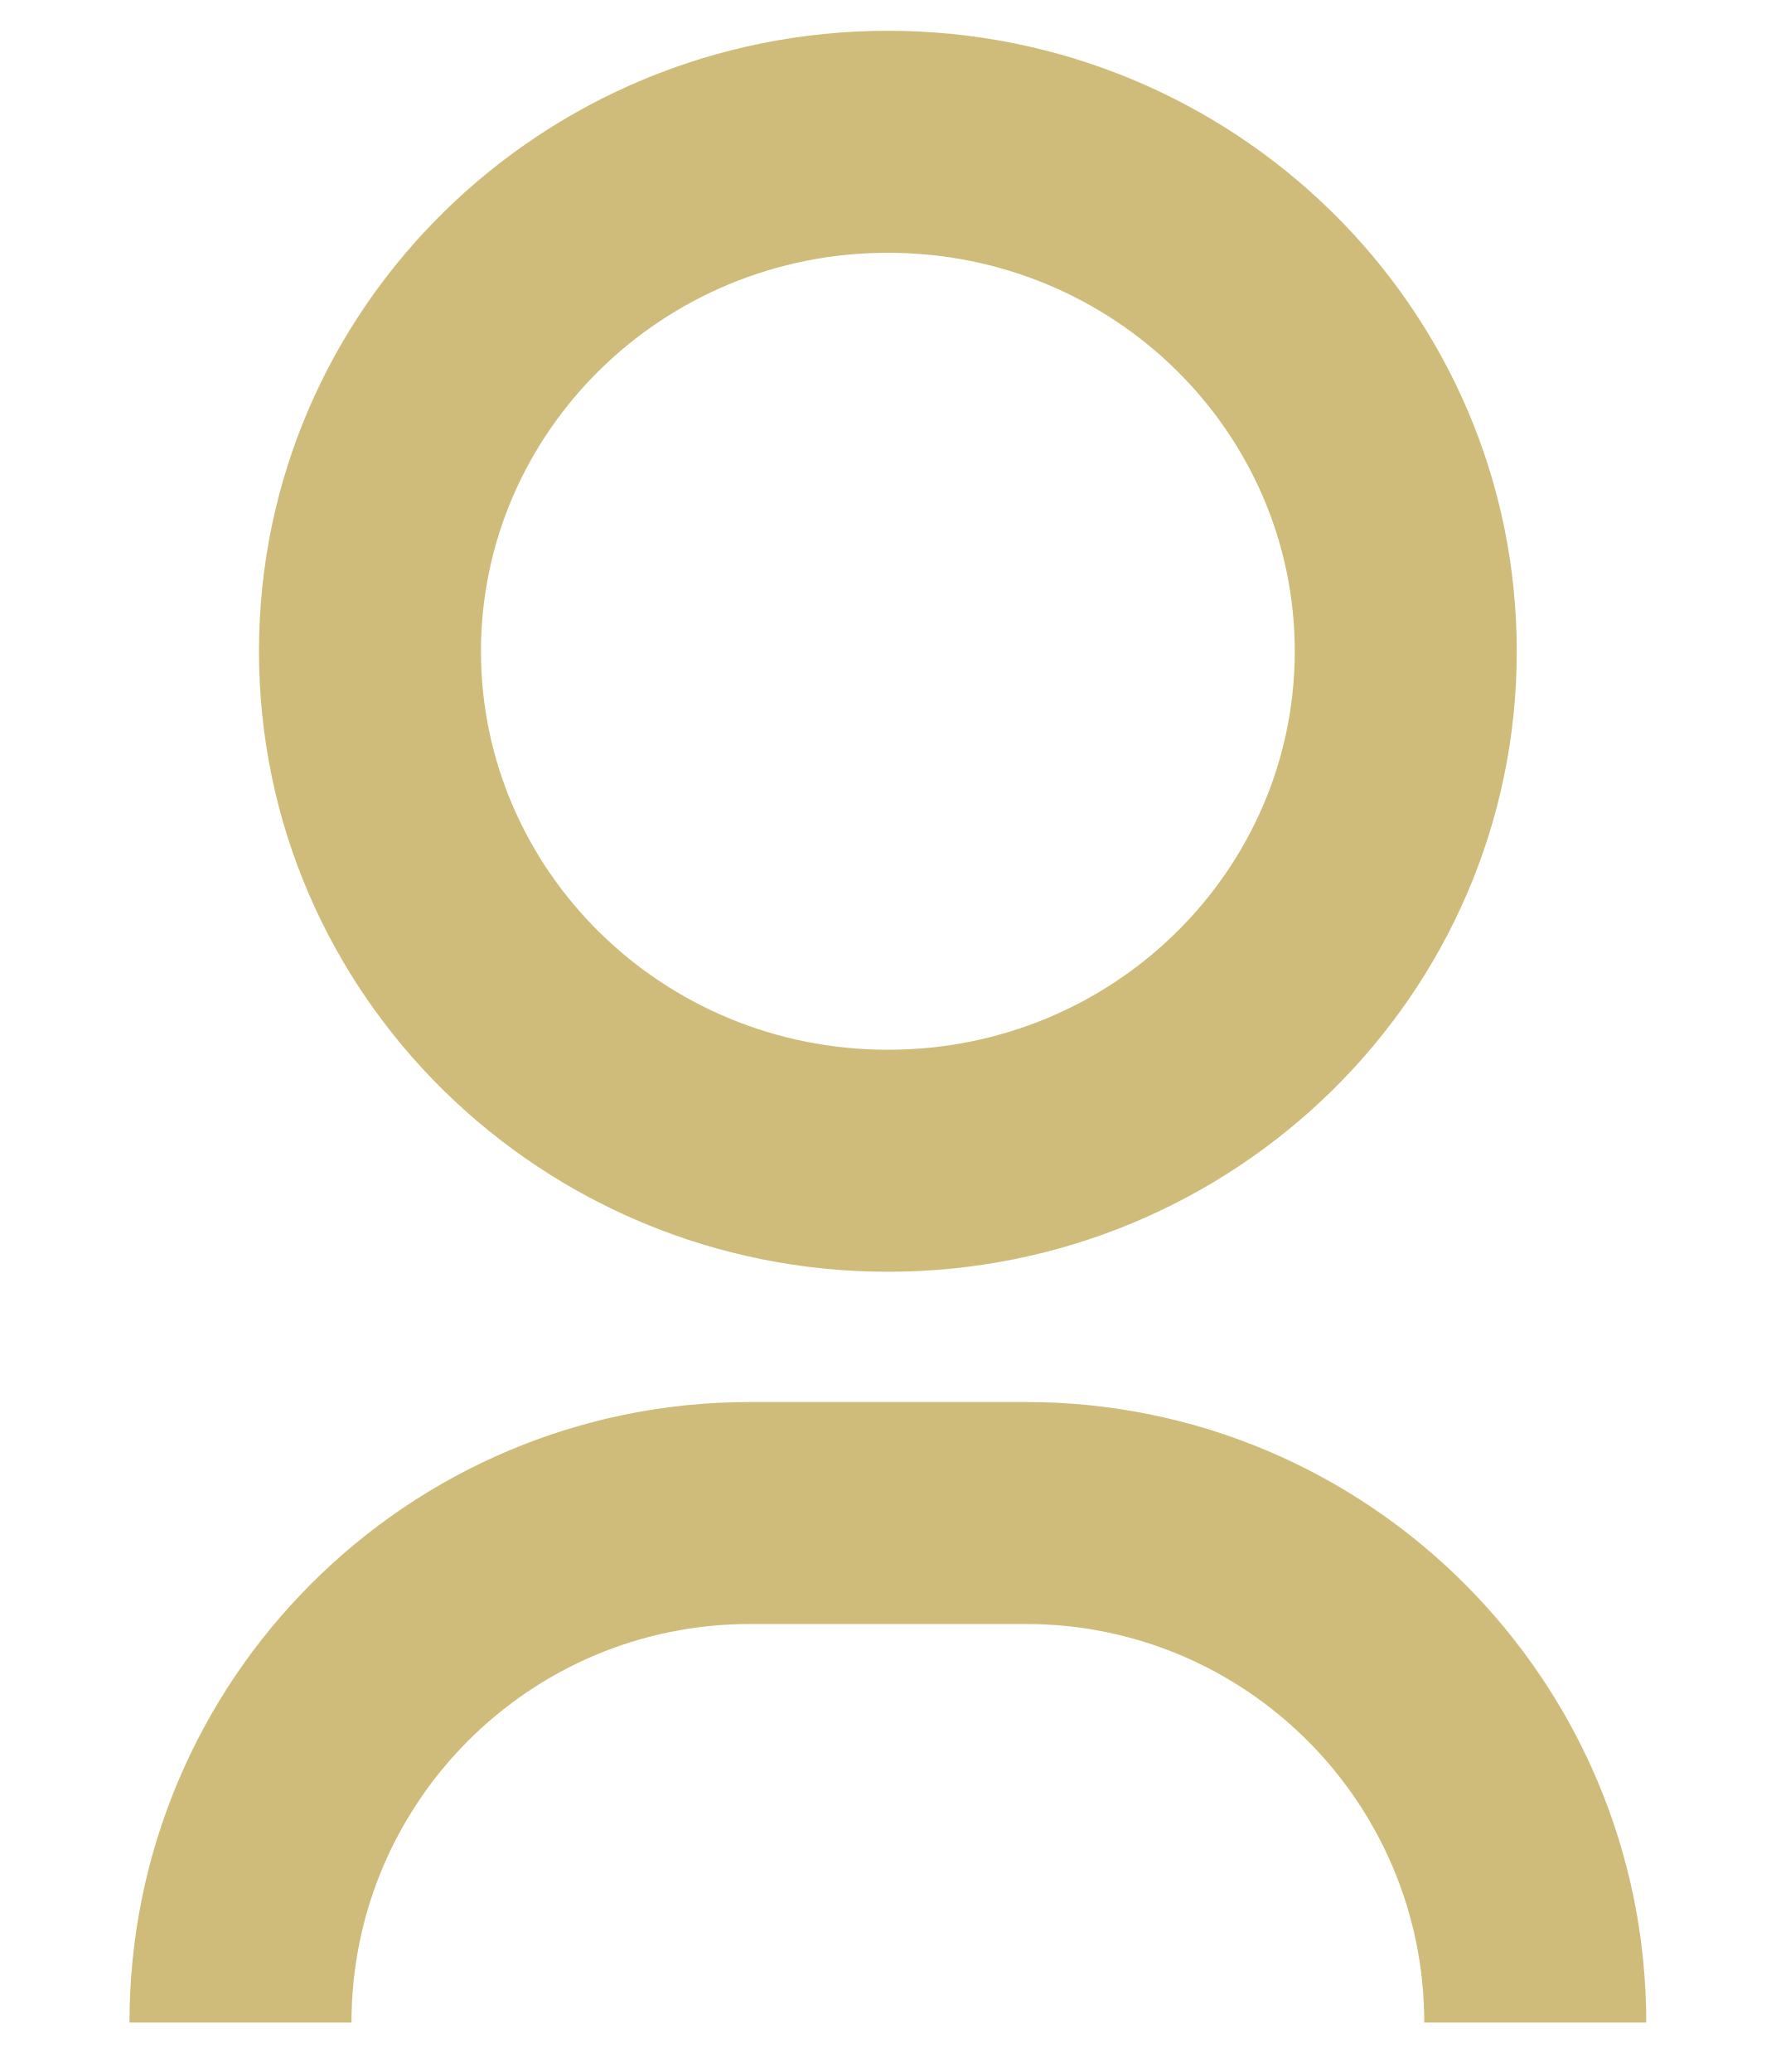
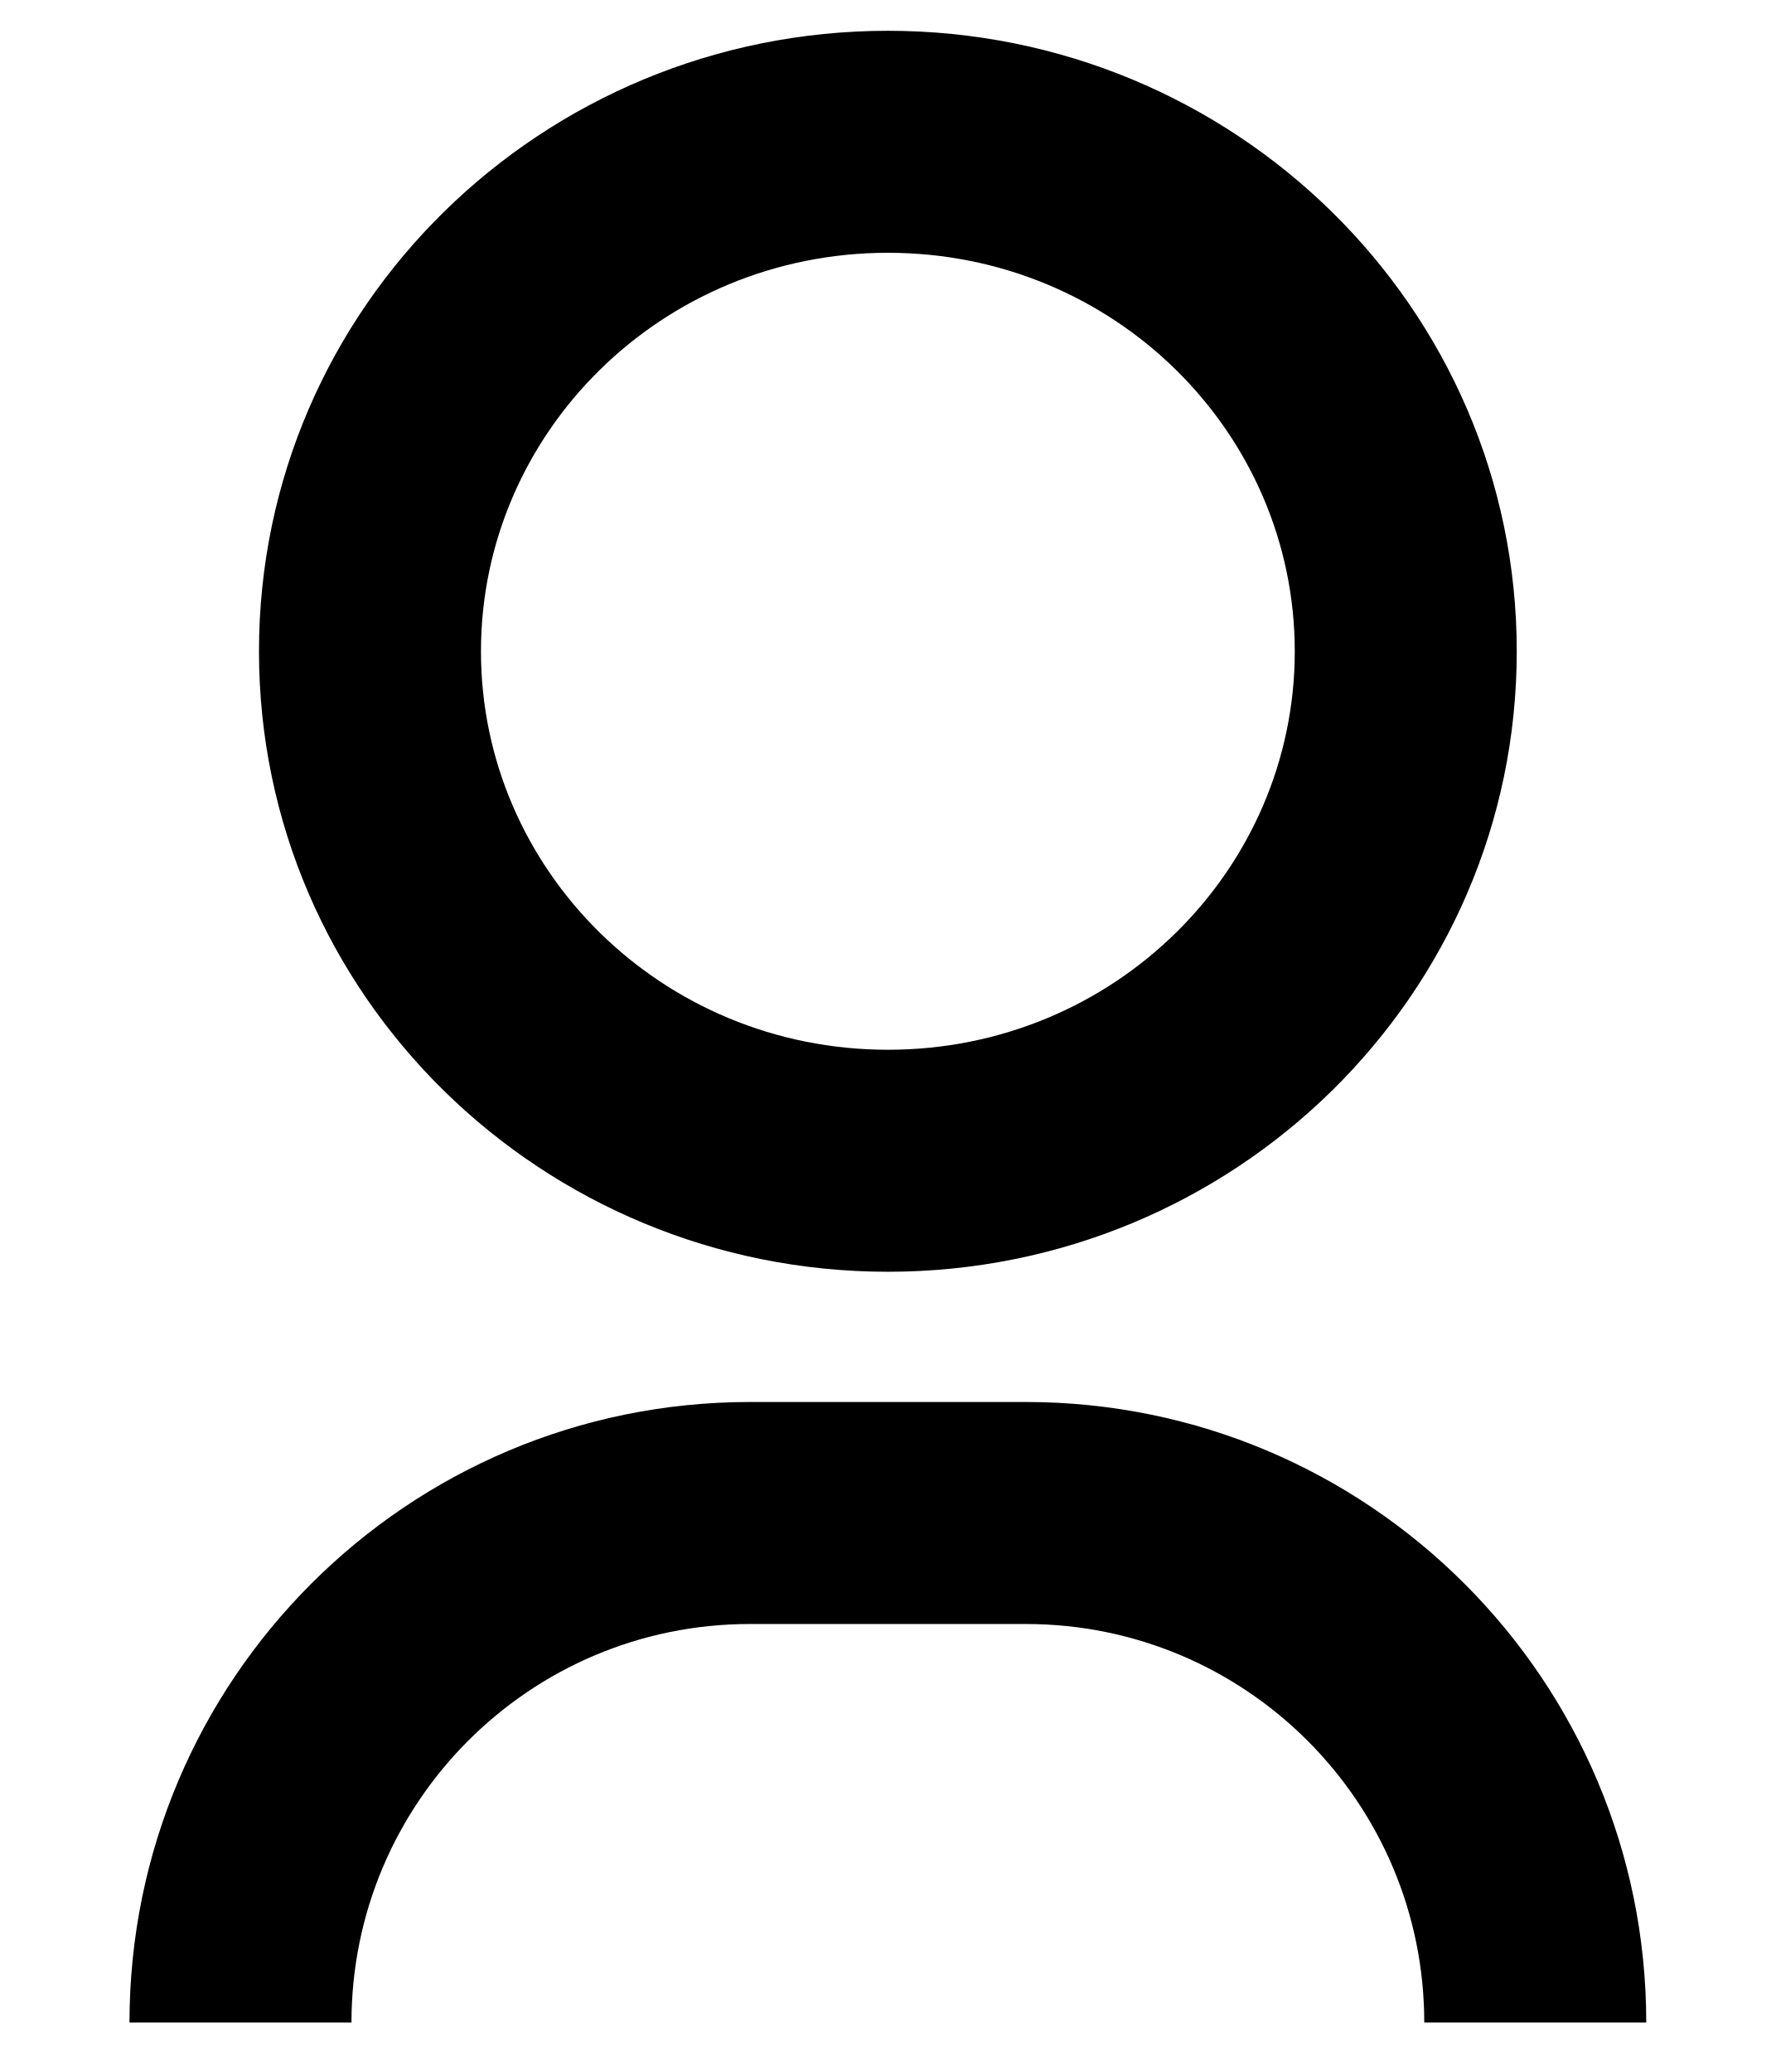
- <svg xmlns="http://www.w3.org/2000/svg" width="12" height="14" viewBox="0 0 12 14" fill="none">
-   <path fill-rule="evenodd" clip-rule="evenodd" d="M3.25 4.401C3.25 2.925 4.47 1.708 6 1.708C7.53 1.708 8.749 2.925 8.749 4.401C8.749 5.876 7.53 7.093 6 7.093C4.47 7.093 3.25 5.876 3.25 4.401ZM6 0.208C3.665 0.208 1.75 2.074 1.75 4.401C1.75 6.728 3.665 8.593 6 8.593C8.335 8.593 10.249 6.728 10.249 4.401C10.249 2.074 8.335 0.208 6 0.208ZM2.375 13.666C2.375 12.179 3.58 10.973 5.067 10.973H6.932C8.419 10.973 9.624 12.179 9.624 13.666H11.124C11.124 11.35 9.247 9.473 6.932 9.473H5.067C2.752 9.473 0.875 11.35 0.875 13.666H2.375Z" fill="#D0BC7A" />
+ <svg xmlns="http://www.w3.org/2000/svg" width="12" height="14" viewBox="0 0 12 14">
+   <path fill-rule="evenodd" clip-rule="evenodd" d="M3.25 4.401C3.25 2.925 4.47 1.708 6 1.708C7.53 1.708 8.749 2.925 8.749 4.401C8.749 5.876 7.53 7.093 6 7.093C4.47 7.093 3.25 5.876 3.25 4.401ZM6 0.208C3.665 0.208 1.75 2.074 1.75 4.401C1.75 6.728 3.665 8.593 6 8.593C8.335 8.593 10.249 6.728 10.249 4.401C10.249 2.074 8.335 0.208 6 0.208ZM2.375 13.666C2.375 12.179 3.58 10.973 5.067 10.973H6.932C8.419 10.973 9.624 12.179 9.624 13.666H11.124C11.124 11.35 9.247 9.473 6.932 9.473H5.067C2.752 9.473 0.875 11.35 0.875 13.666H2.375Z" />
</svg>
